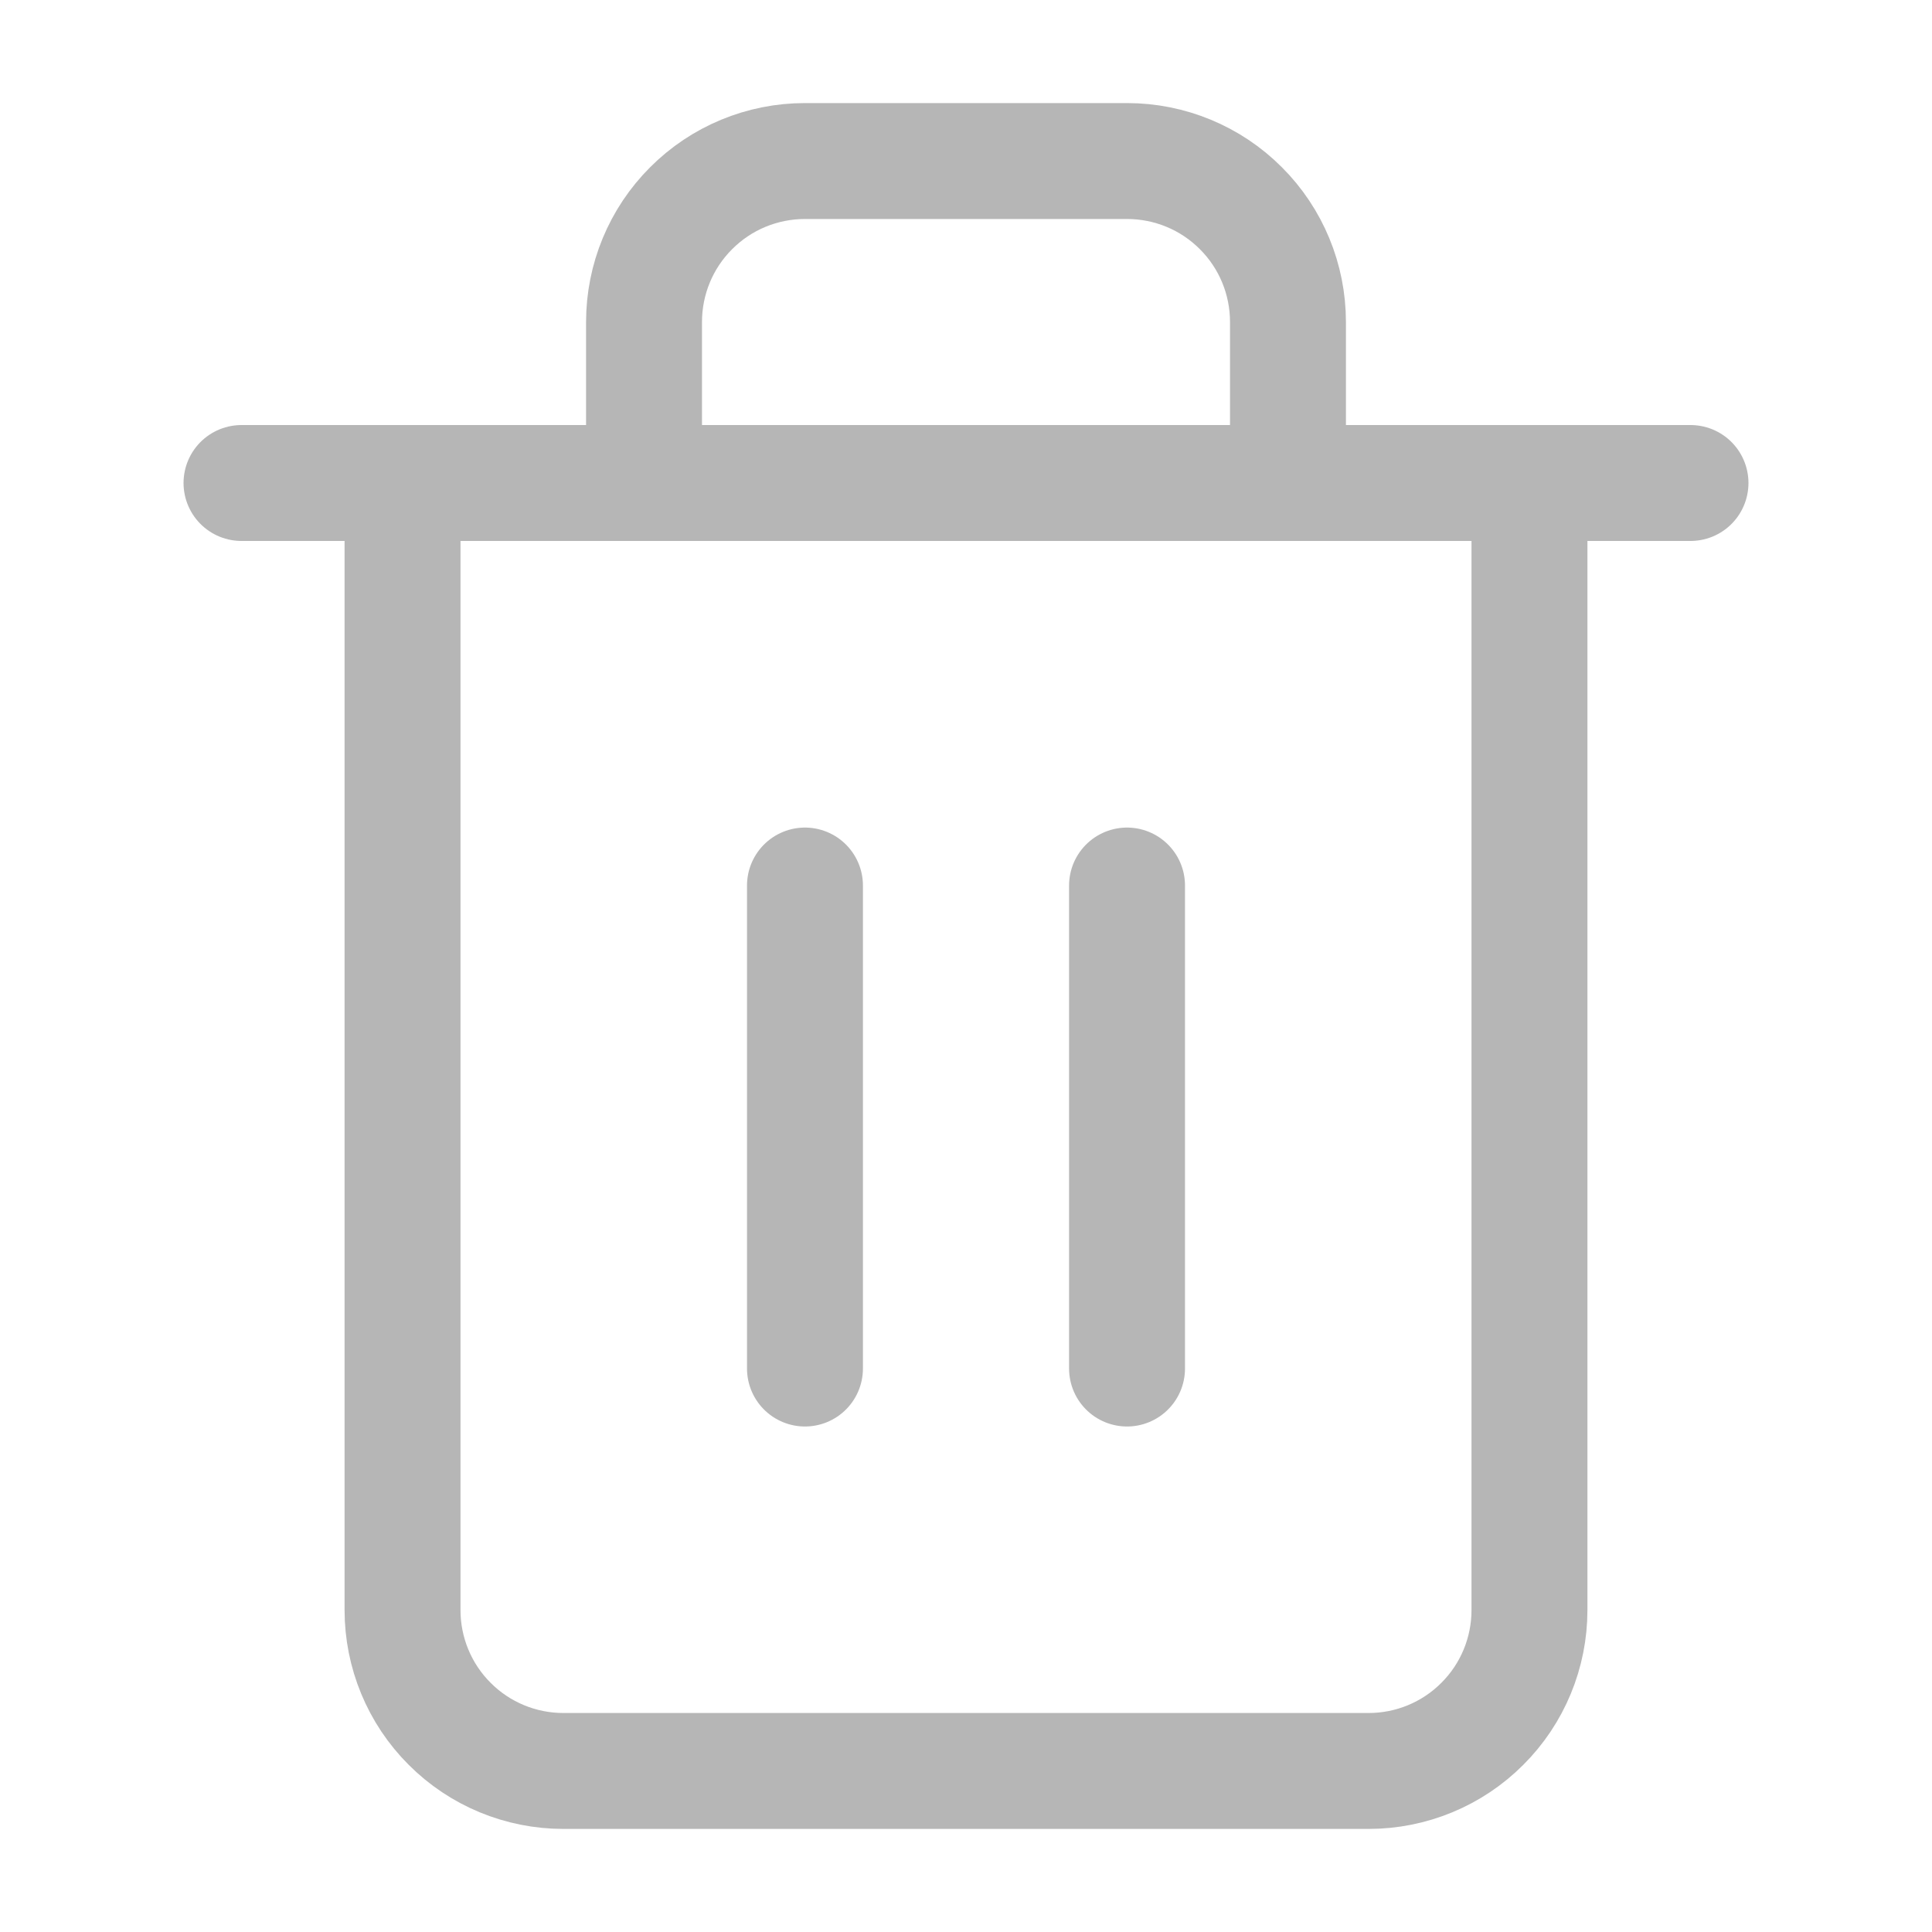
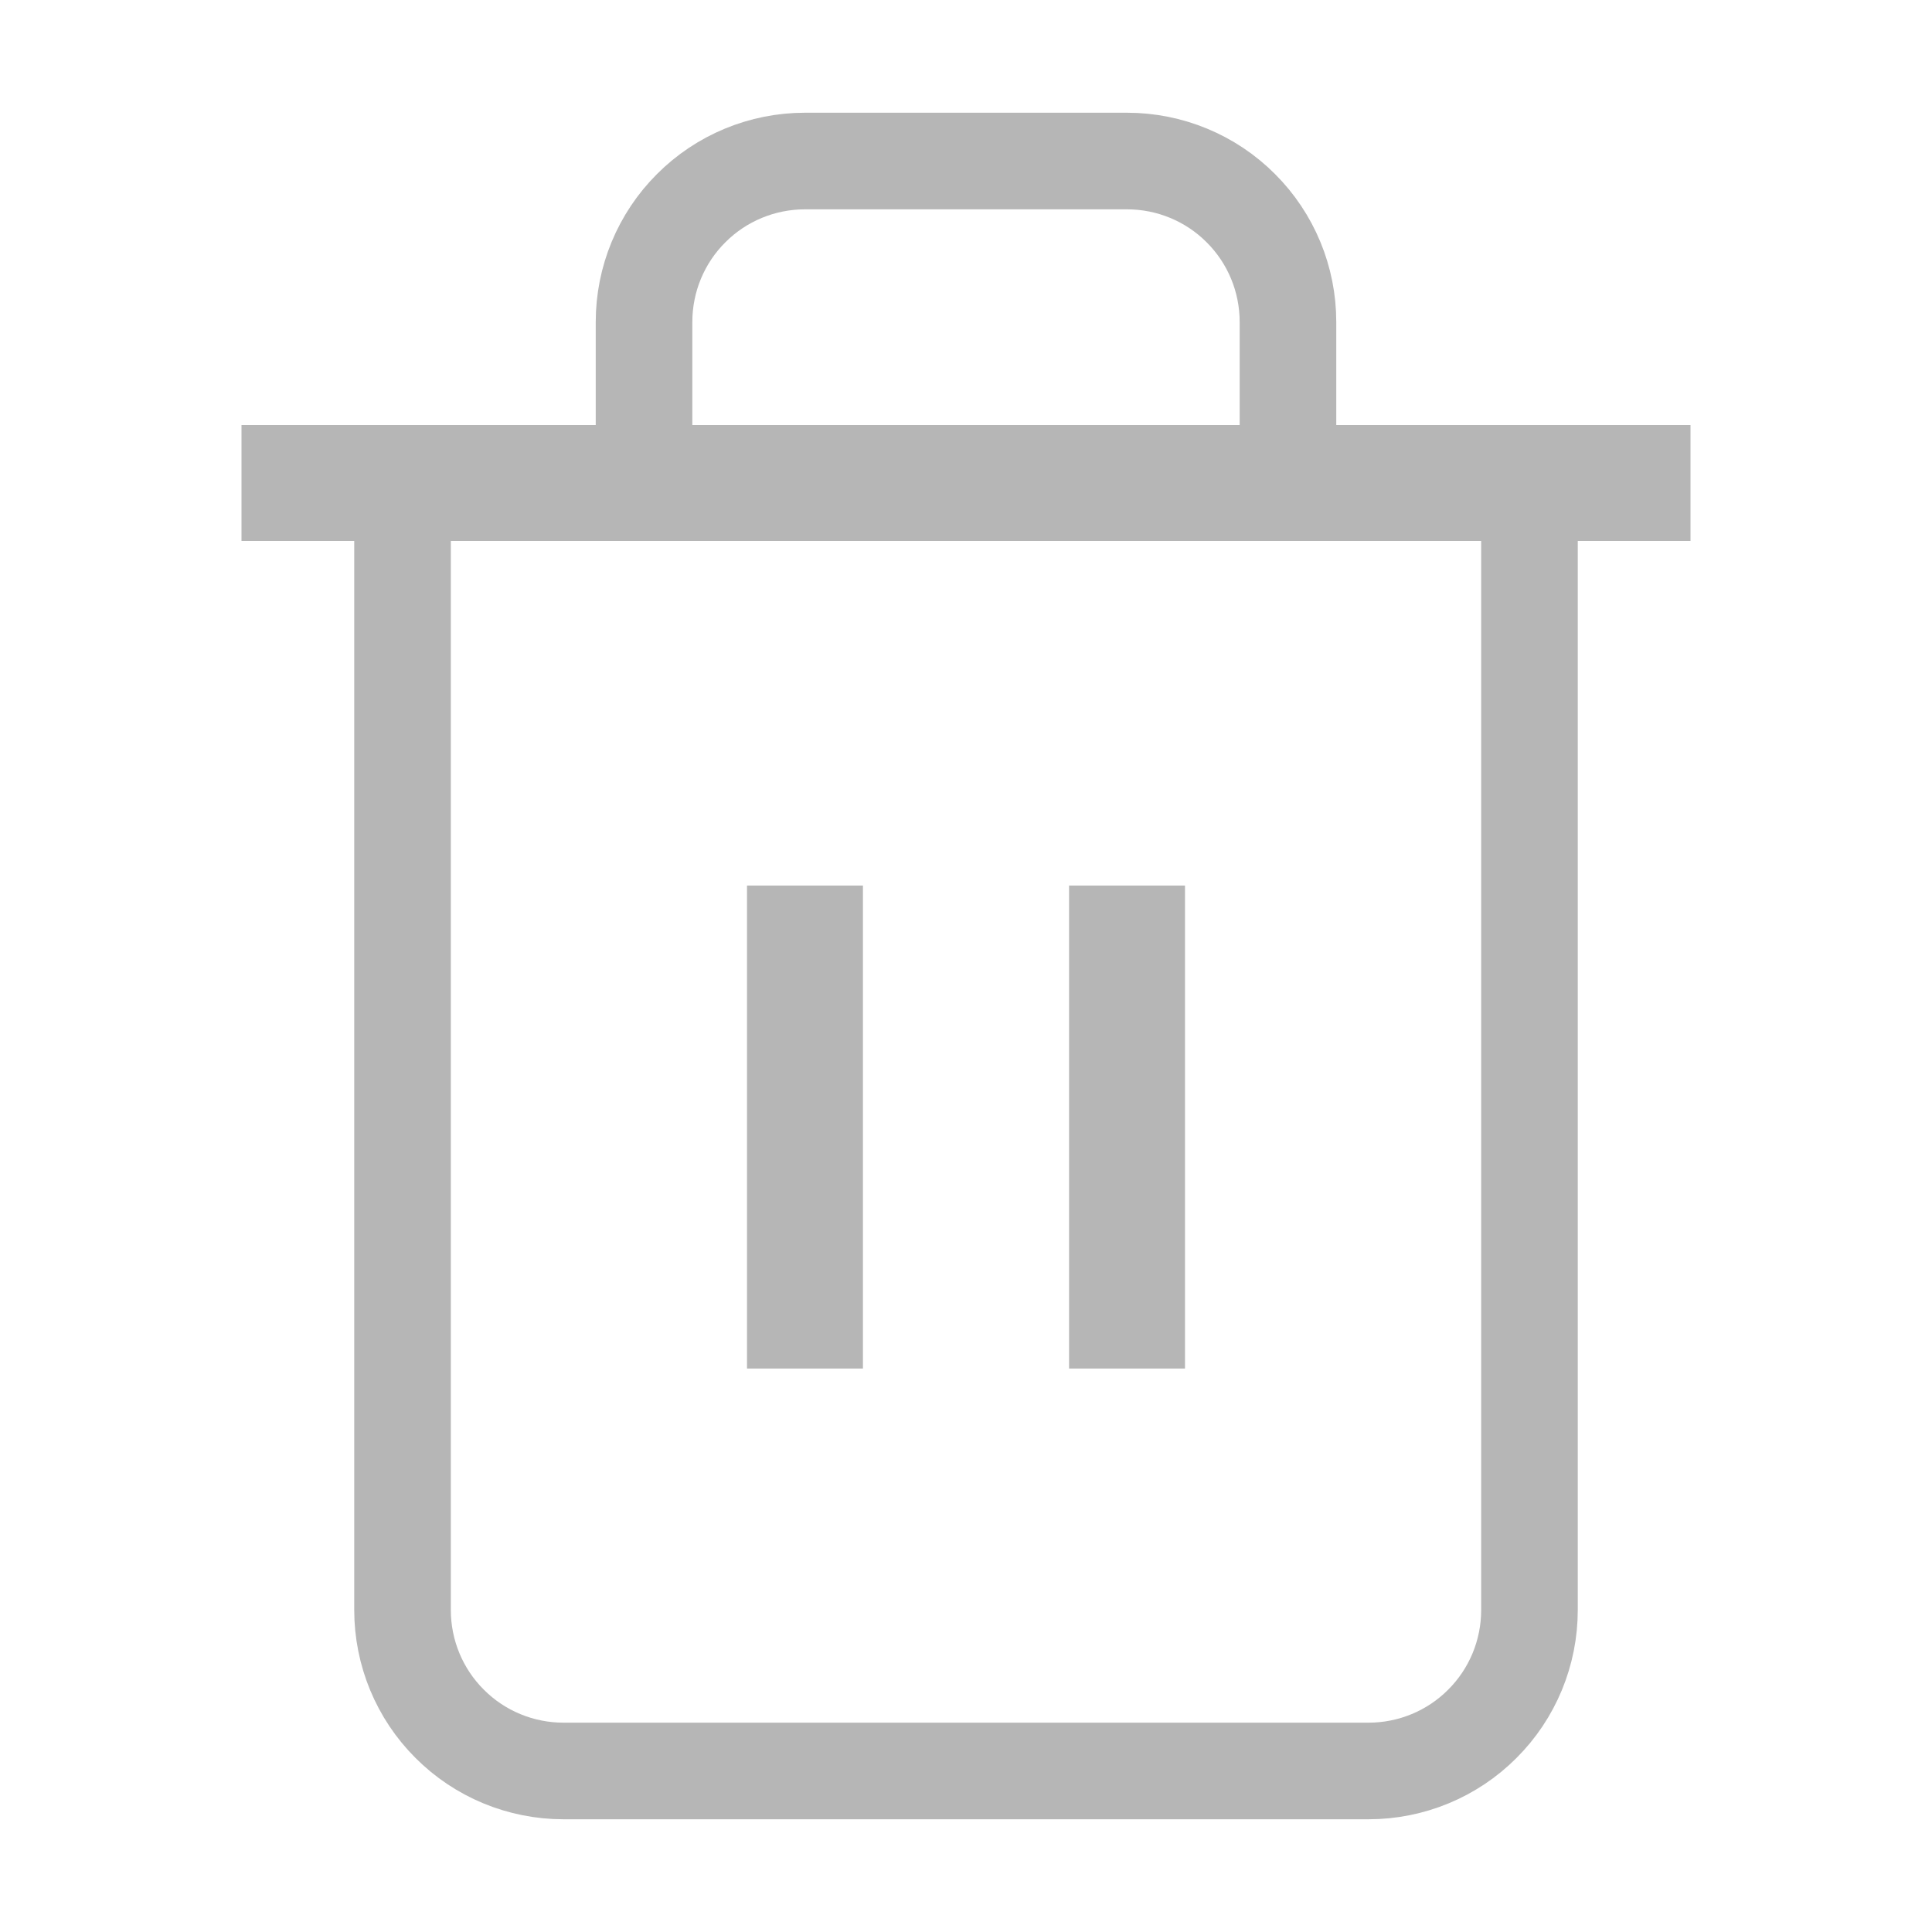
<svg xmlns="http://www.w3.org/2000/svg" width="20" height="20" viewBox="0 0 20 20" fill="none">
-   <path d="M2.5 5H4.167H17.5" stroke="#B6B6B6" stroke-width="1.2" stroke-linecap="round" stroke-linejoin="round" />
-   <path d="M6.667 5V3.333C6.667 2.891 6.842 2.467 7.155 2.155C7.467 1.842 7.891 1.667 8.333 1.667H11.667C12.109 1.667 12.533 1.842 12.845 2.155C13.158 2.467 13.333 2.891 13.333 3.333V5M15.833 5V16.667C15.833 17.109 15.658 17.533 15.345 17.845C15.033 18.158 14.609 18.333 14.167 18.333H5.833C5.391 18.333 4.967 18.158 4.655 17.845C4.342 17.533 4.167 17.109 4.167 16.667V5H15.833Z" stroke="#B6B6B6" stroke-width="1.2" stroke-linecap="round" stroke-linejoin="round" />
-   <path d="M8.333 9.167V14.167" stroke="#B6B6B6" stroke-width="1.2" stroke-linecap="round" stroke-linejoin="round" />
-   <path d="M11.667 9.167V14.167" stroke="#B6B6B6" stroke-width="1.2" stroke-linecap="round" stroke-linejoin="round" />
+   <path d="M2.5 5H4.167H17.5" stroke="#B6B6B6" stroke-width="1.2" strokeLinecap="round" strokeLinejoin="round" />
+   <path d="M6.667 5V3.333C6.667 2.891 6.842 2.467 7.155 2.155C7.467 1.842 7.891 1.667 8.333 1.667H11.667C12.109 1.667 12.533 1.842 12.845 2.155C13.158 2.467 13.333 2.891 13.333 3.333V5M15.833 5V16.667C15.833 17.109 15.658 17.533 15.345 17.845C15.033 18.158 14.609 18.333 14.167 18.333H5.833C5.391 18.333 4.967 18.158 4.655 17.845C4.342 17.533 4.167 17.109 4.167 16.667V5H15.833Z" stroke="#B6B6B6" strokeWidth="1.2" strokeLinecap="round" strokeLinejoin="round" />
+   <path d="M8.333 9.167V14.167" stroke="#B6B6B6" stroke-width="1.2" strokeLinecap="round" strokeLinejoin="round" />
+   <path d="M11.667 9.167V14.167" stroke="#B6B6B6" stroke-width="1.2" strokeLinecap="round" strokeLinejoin="round" />
</svg>
